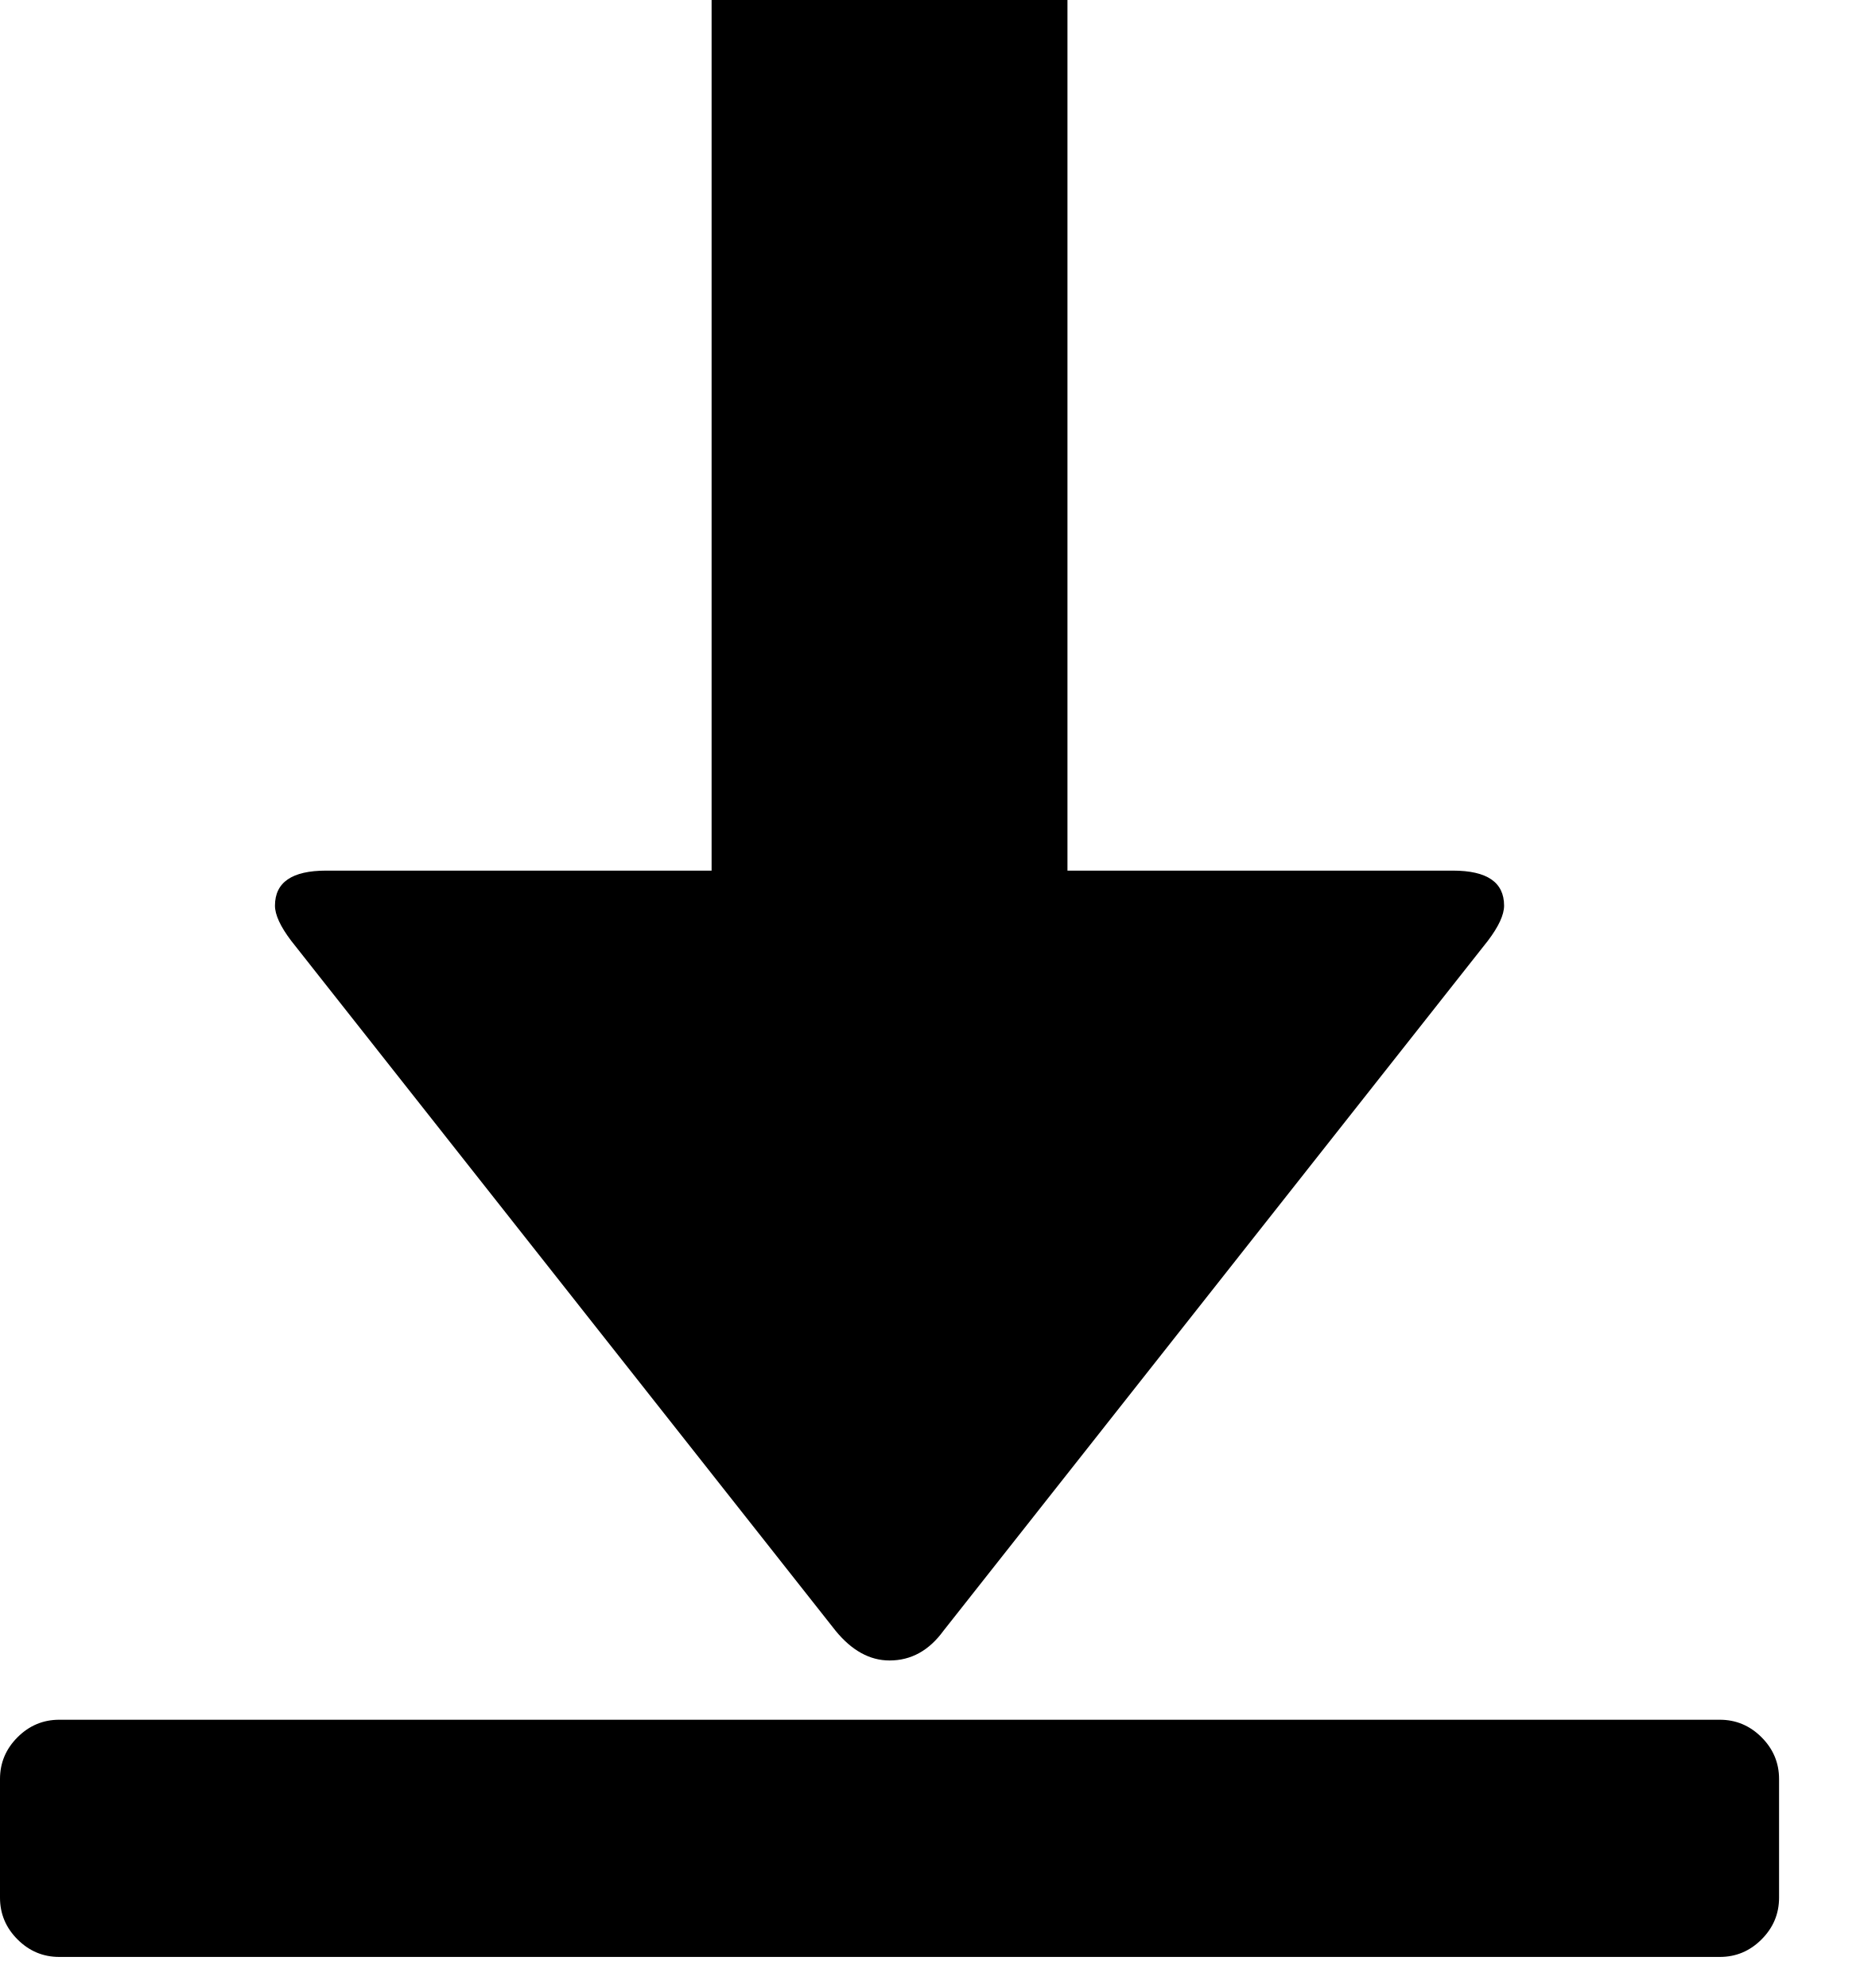
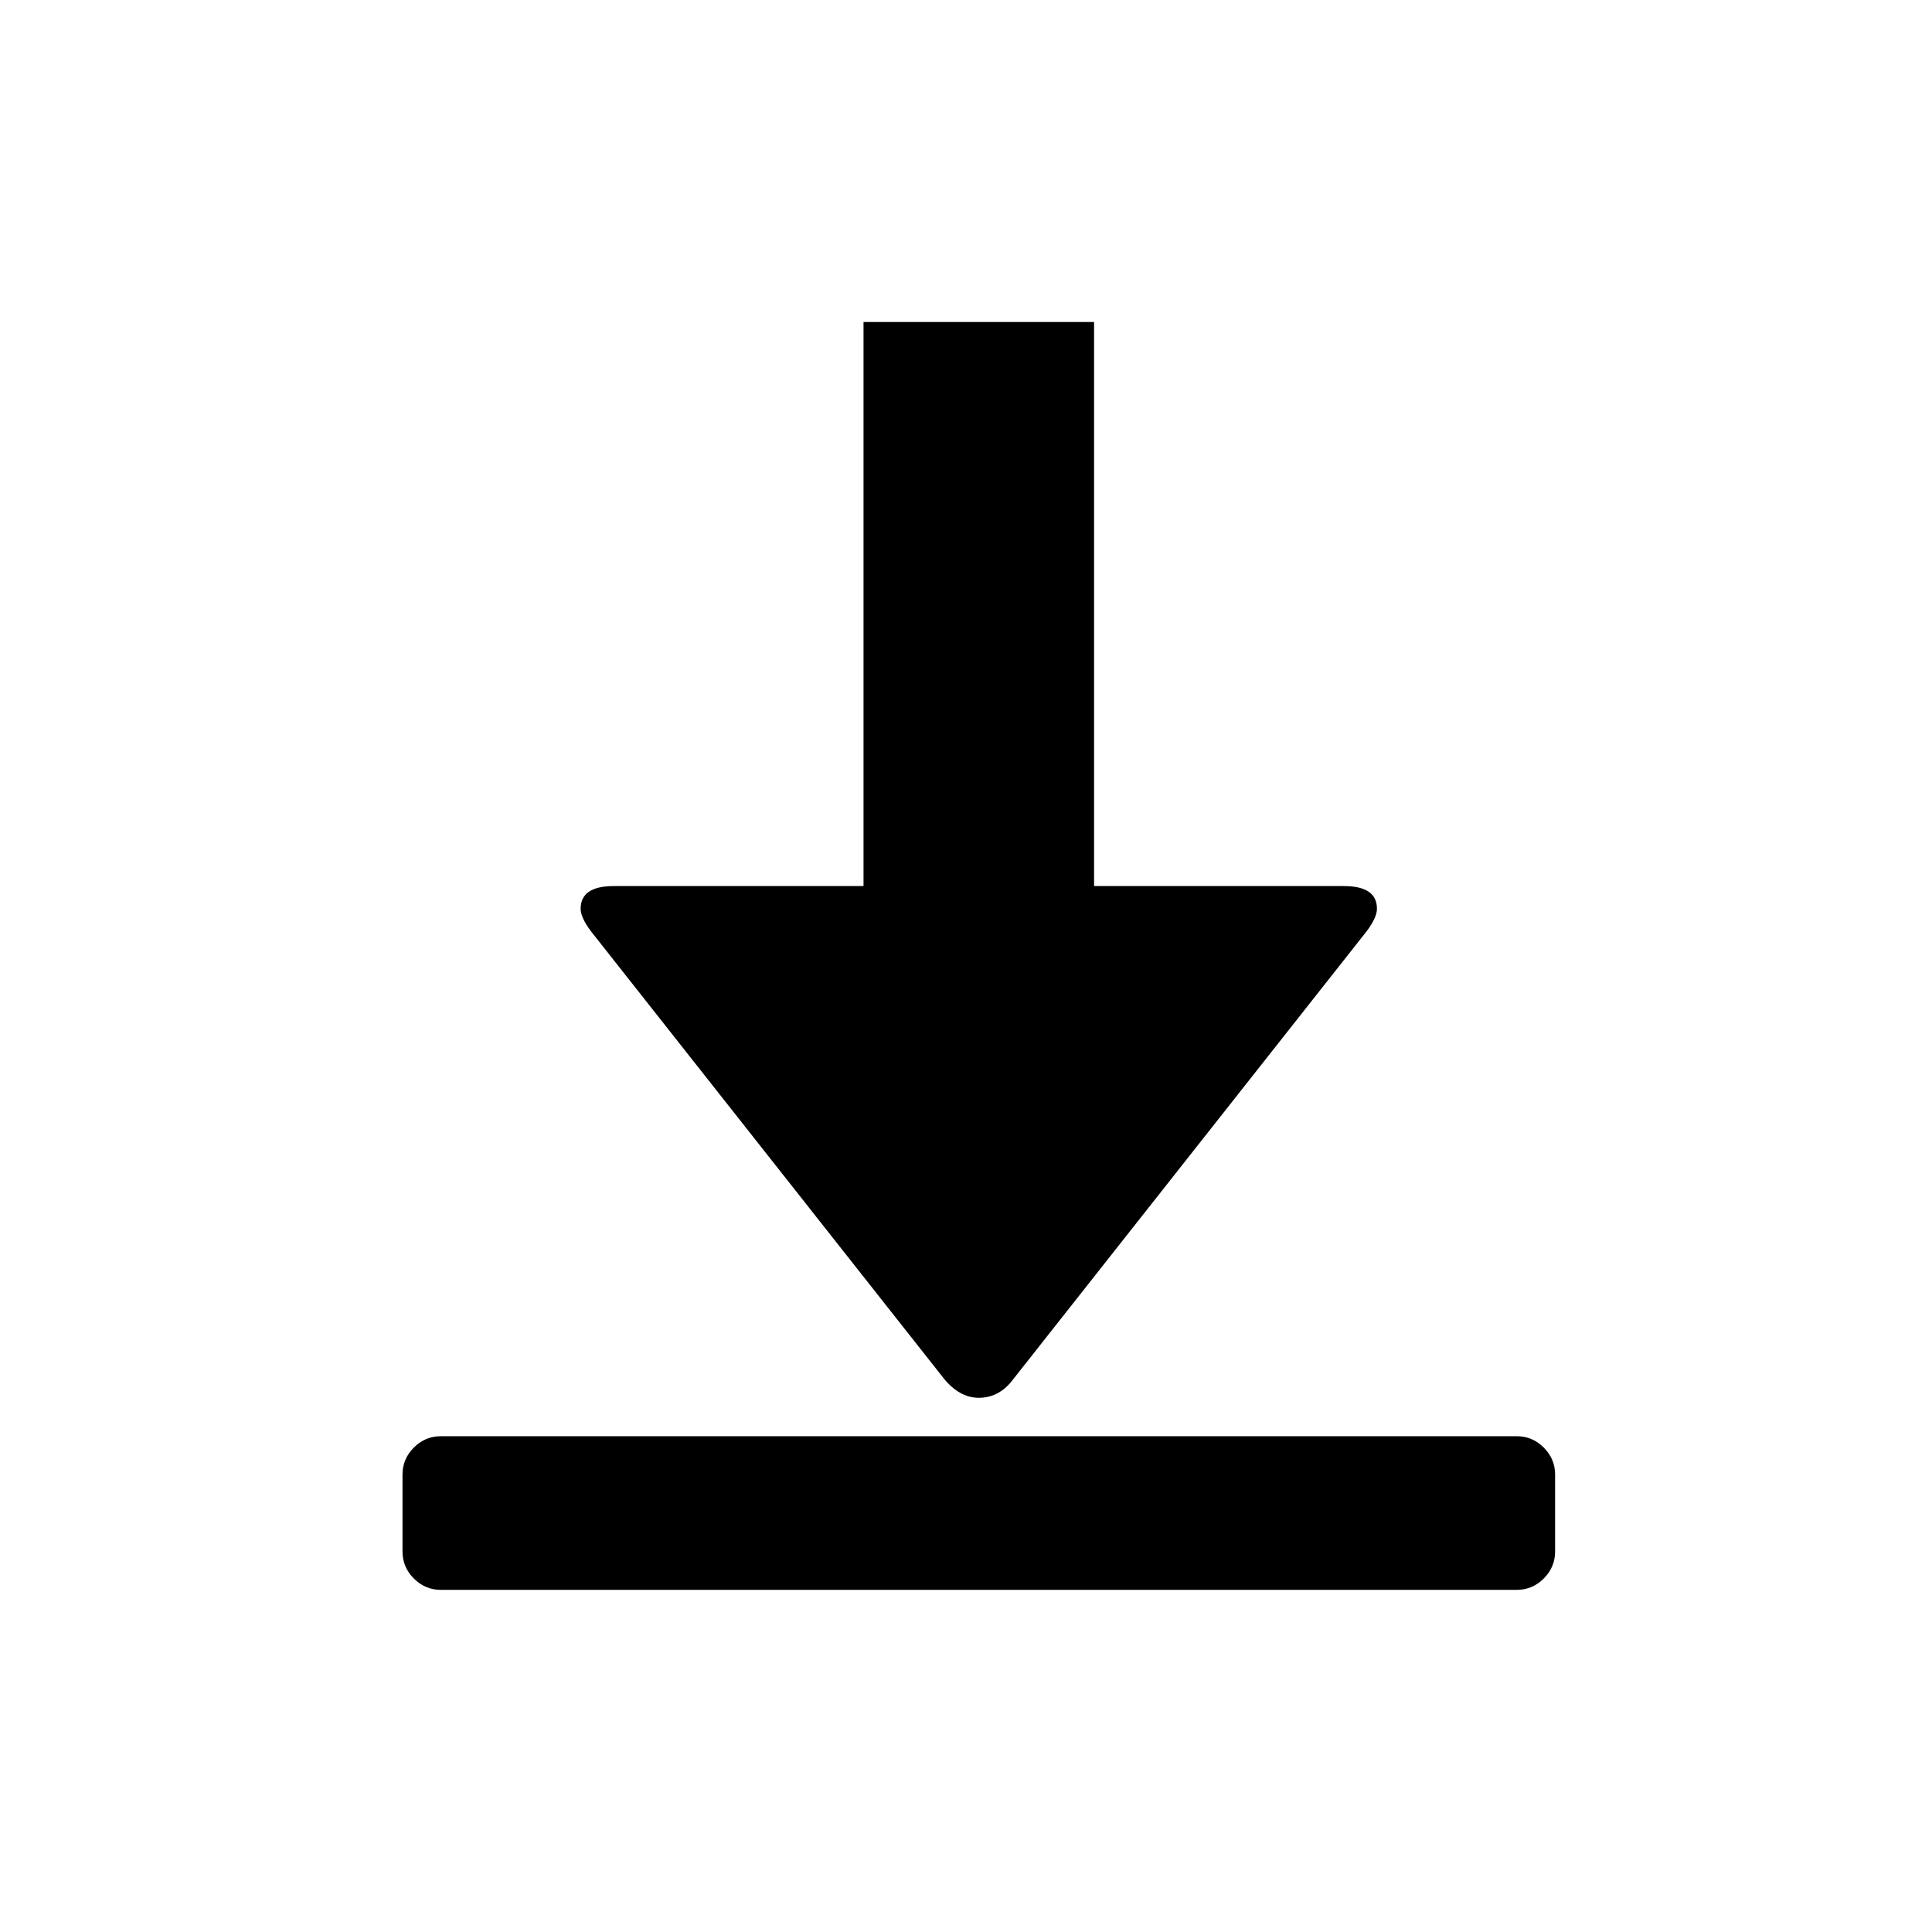
- <svg xmlns="http://www.w3.org/2000/svg" width="15px" height="16px" viewBox="0 0 15 16" version="1.1">
-   <g id="Components" stroke="none" stroke-width="1">
-     <g id="New-Specs" transform="translate(-1002, -1137)">
-       <g id="Group-5-Copy-6" transform="translate(739, 1085)">
-         <g id="card/5.-File-card/normal" transform="translate(0, 30)">
-           <g id="5.-File-card">
-             <g id="icon/UI-library/download" transform="translate(258, 18)">
-               <path d="M12.159,17.364 C12,17.364 11.855,17.284 11.725,17.125 L7.343,11.571 C7.256,11.456 7.213,11.362 7.213,11.289 C7.213,11.101 7.35,11.007 7.625,11.007 L10.727,11.007 L10.727,4 L13.591,4 L13.591,11.007 L16.693,11.007 C16.968,11.007 17.105,11.101 17.105,11.289 C17.105,11.362 17.062,11.456 16.975,11.571 L12.593,17.125 C12.477,17.284 12.333,17.364 12.159,17.364 Z M18.841,17.841 C18.971,17.841 19.083,17.888 19.177,17.982 C19.271,18.076 19.318,18.188 19.318,18.318 L19.318,19.273 C19.318,19.403 19.271,19.515 19.177,19.609 C19.083,19.703 18.971,19.75 18.841,19.75 L5.477,19.75 C5.347,19.75 5.235,19.703 5.141,19.609 C5.047,19.515 5,19.403 5,19.273 L5,18.318 C5,18.188 5.047,18.076 5.141,17.982 C5.235,17.888 5.347,17.841 5.477,17.841 L18.841,17.841 Z" id="Icon" fill="currentColor" />
-             </g>
-           </g>
-         </g>
-       </g>
-     </g>
+ <svg xmlns="http://www.w3.org/2000/svg" width="24px" height="24px" viewBox="0 0 24 24" version="1.1">
+   <g id="icon/UI-library/download" stroke="none" stroke-width="1" fill="none" fill-rule="evenodd">
+     <path d="M12.159,17.364 C12,17.364 11.855,17.284 11.725,17.125 L7.343,11.571 C7.256,11.456 7.213,11.362 7.213,11.289 C7.213,11.101 7.35,11.007 7.625,11.007 L10.727,11.007 L10.727,4 L13.591,4 L13.591,11.007 L16.693,11.007 C16.968,11.007 17.105,11.101 17.105,11.289 C17.105,11.362 17.062,11.456 16.975,11.571 L12.593,17.125 C12.477,17.284 12.333,17.364 12.159,17.364 Z M18.841,17.841 C18.971,17.841 19.083,17.888 19.177,17.982 C19.271,18.076 19.318,18.188 19.318,18.318 L19.318,19.273 C19.318,19.403 19.271,19.515 19.177,19.609 C19.083,19.703 18.971,19.75 18.841,19.75 L5.477,19.75 C5.347,19.75 5.235,19.703 5.141,19.609 C5.047,19.515 5,19.403 5,19.273 L5,18.318 C5,18.188 5.047,18.076 5.141,17.982 C5.235,17.888 5.347,17.841 5.477,17.841 L18.841,17.841 Z" id="Icon" fill="currentColor" />
  </g>
</svg>
